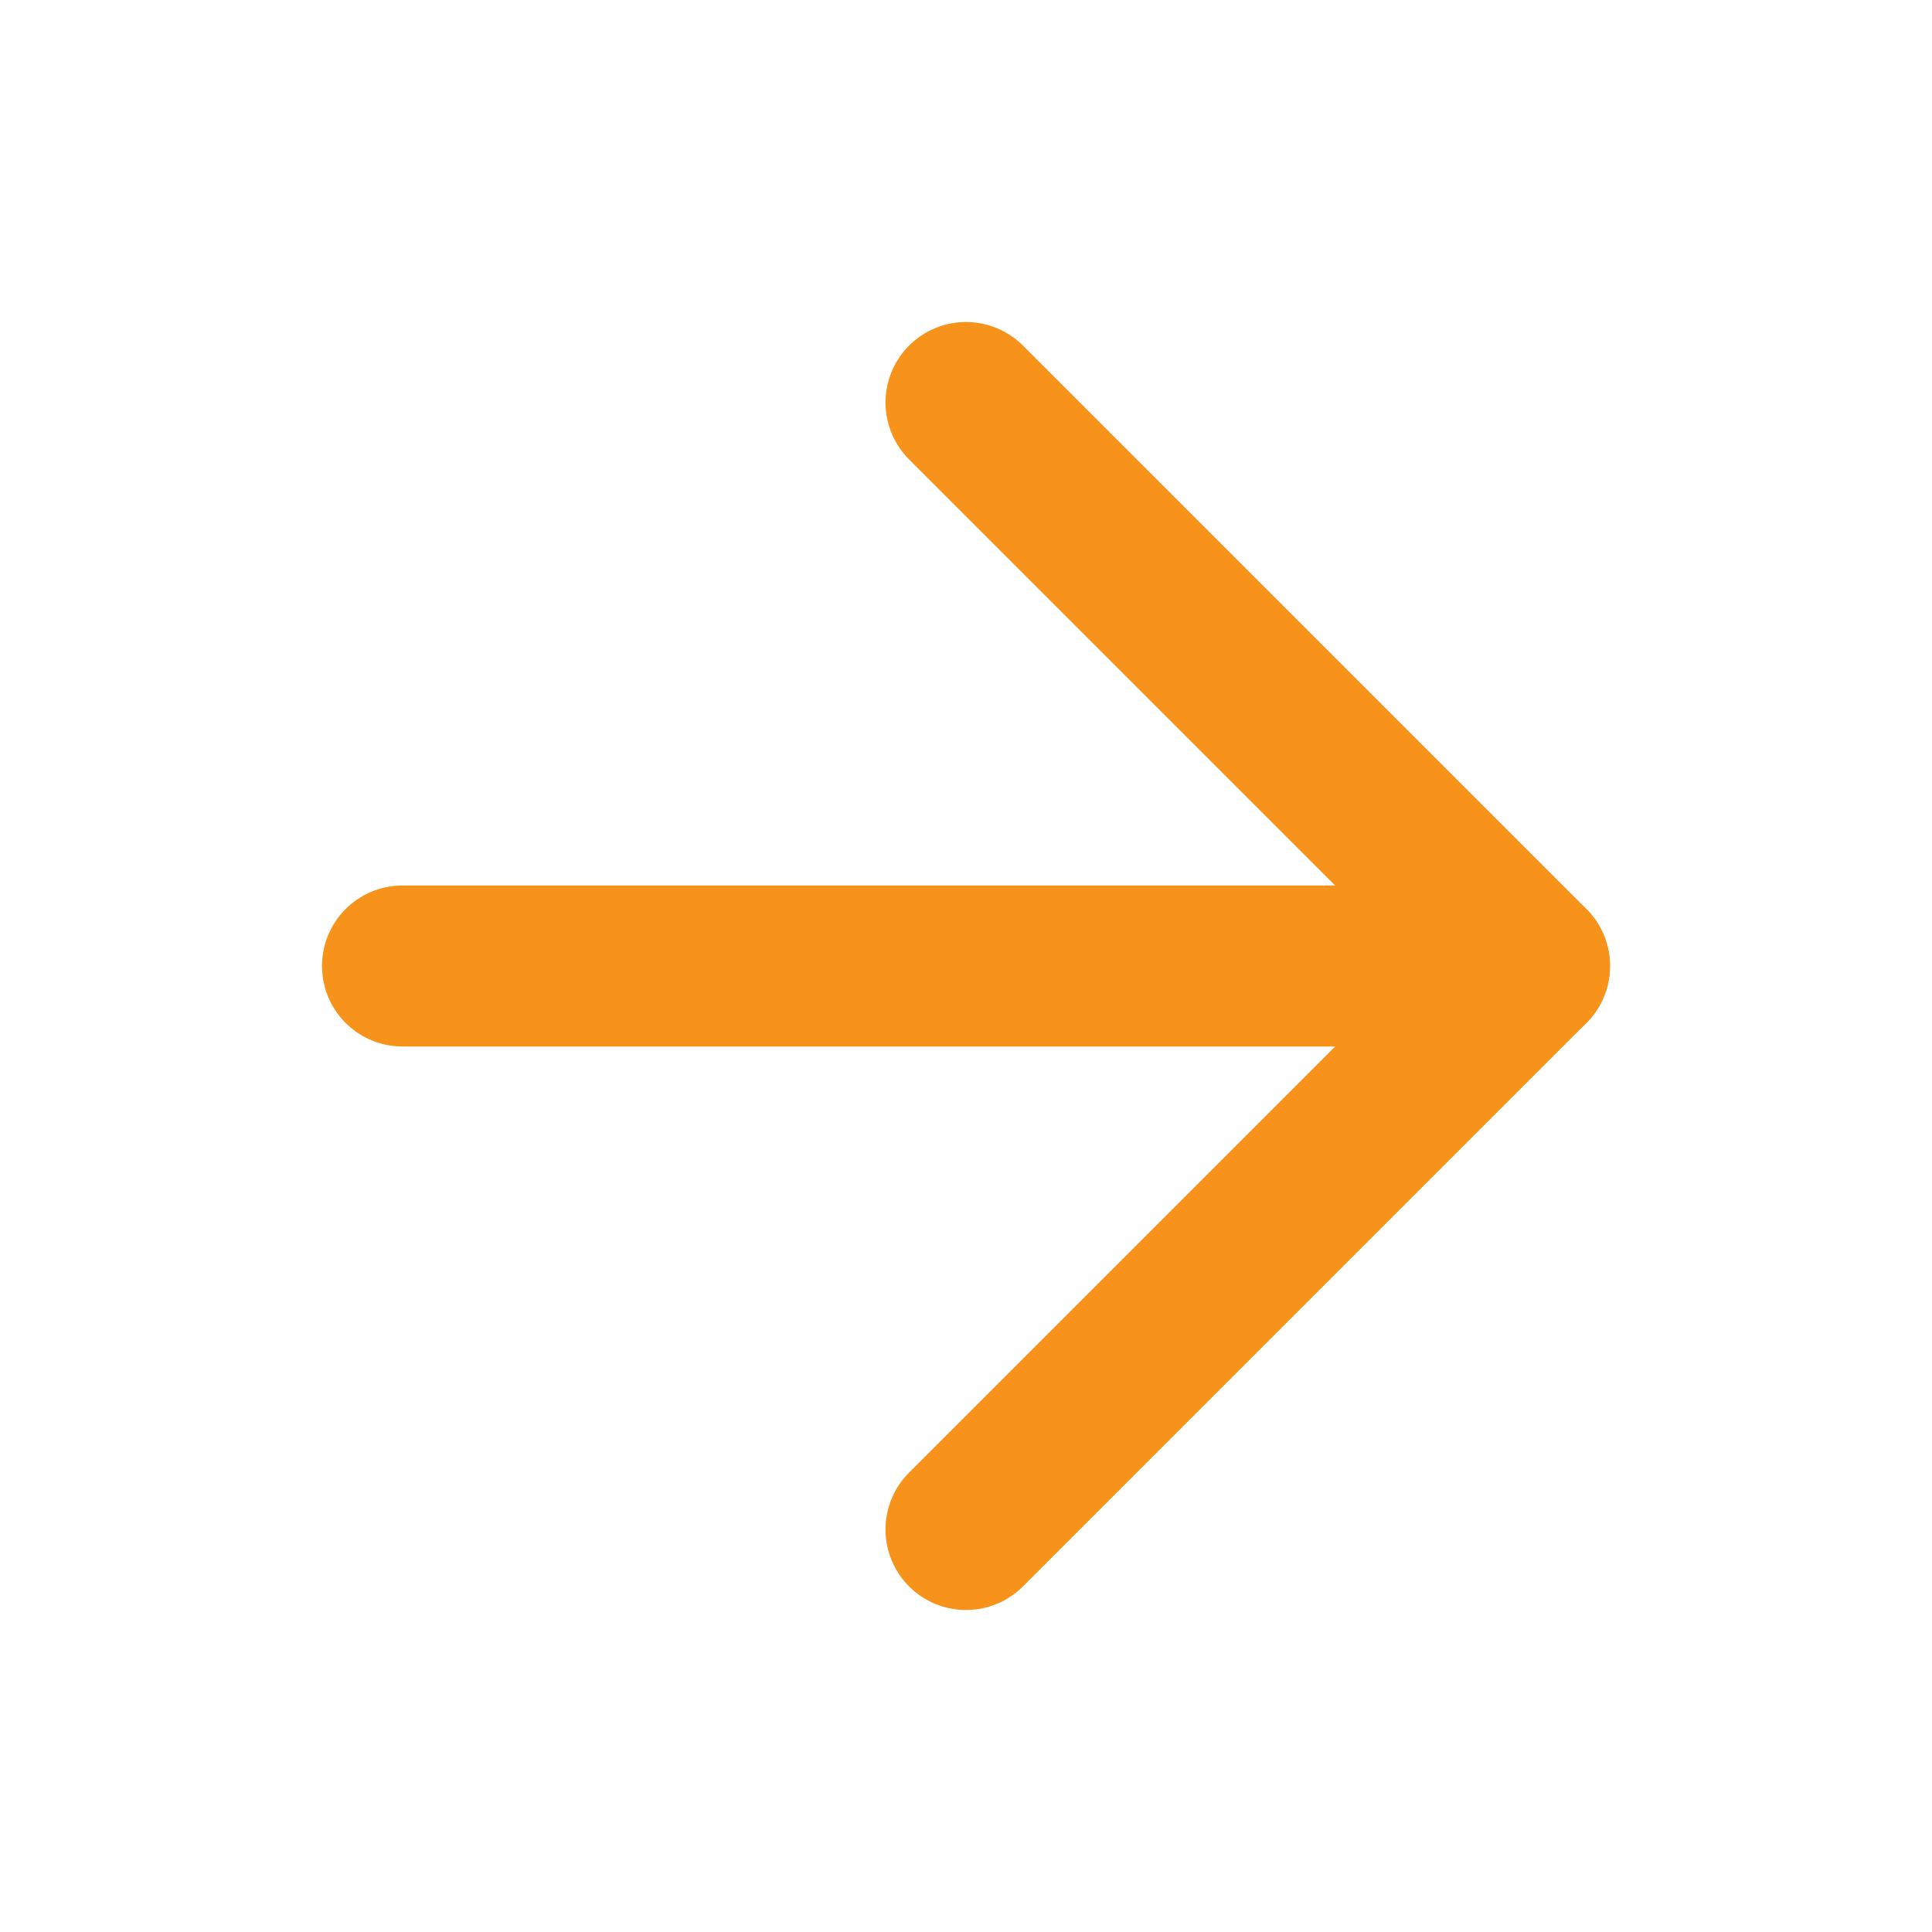
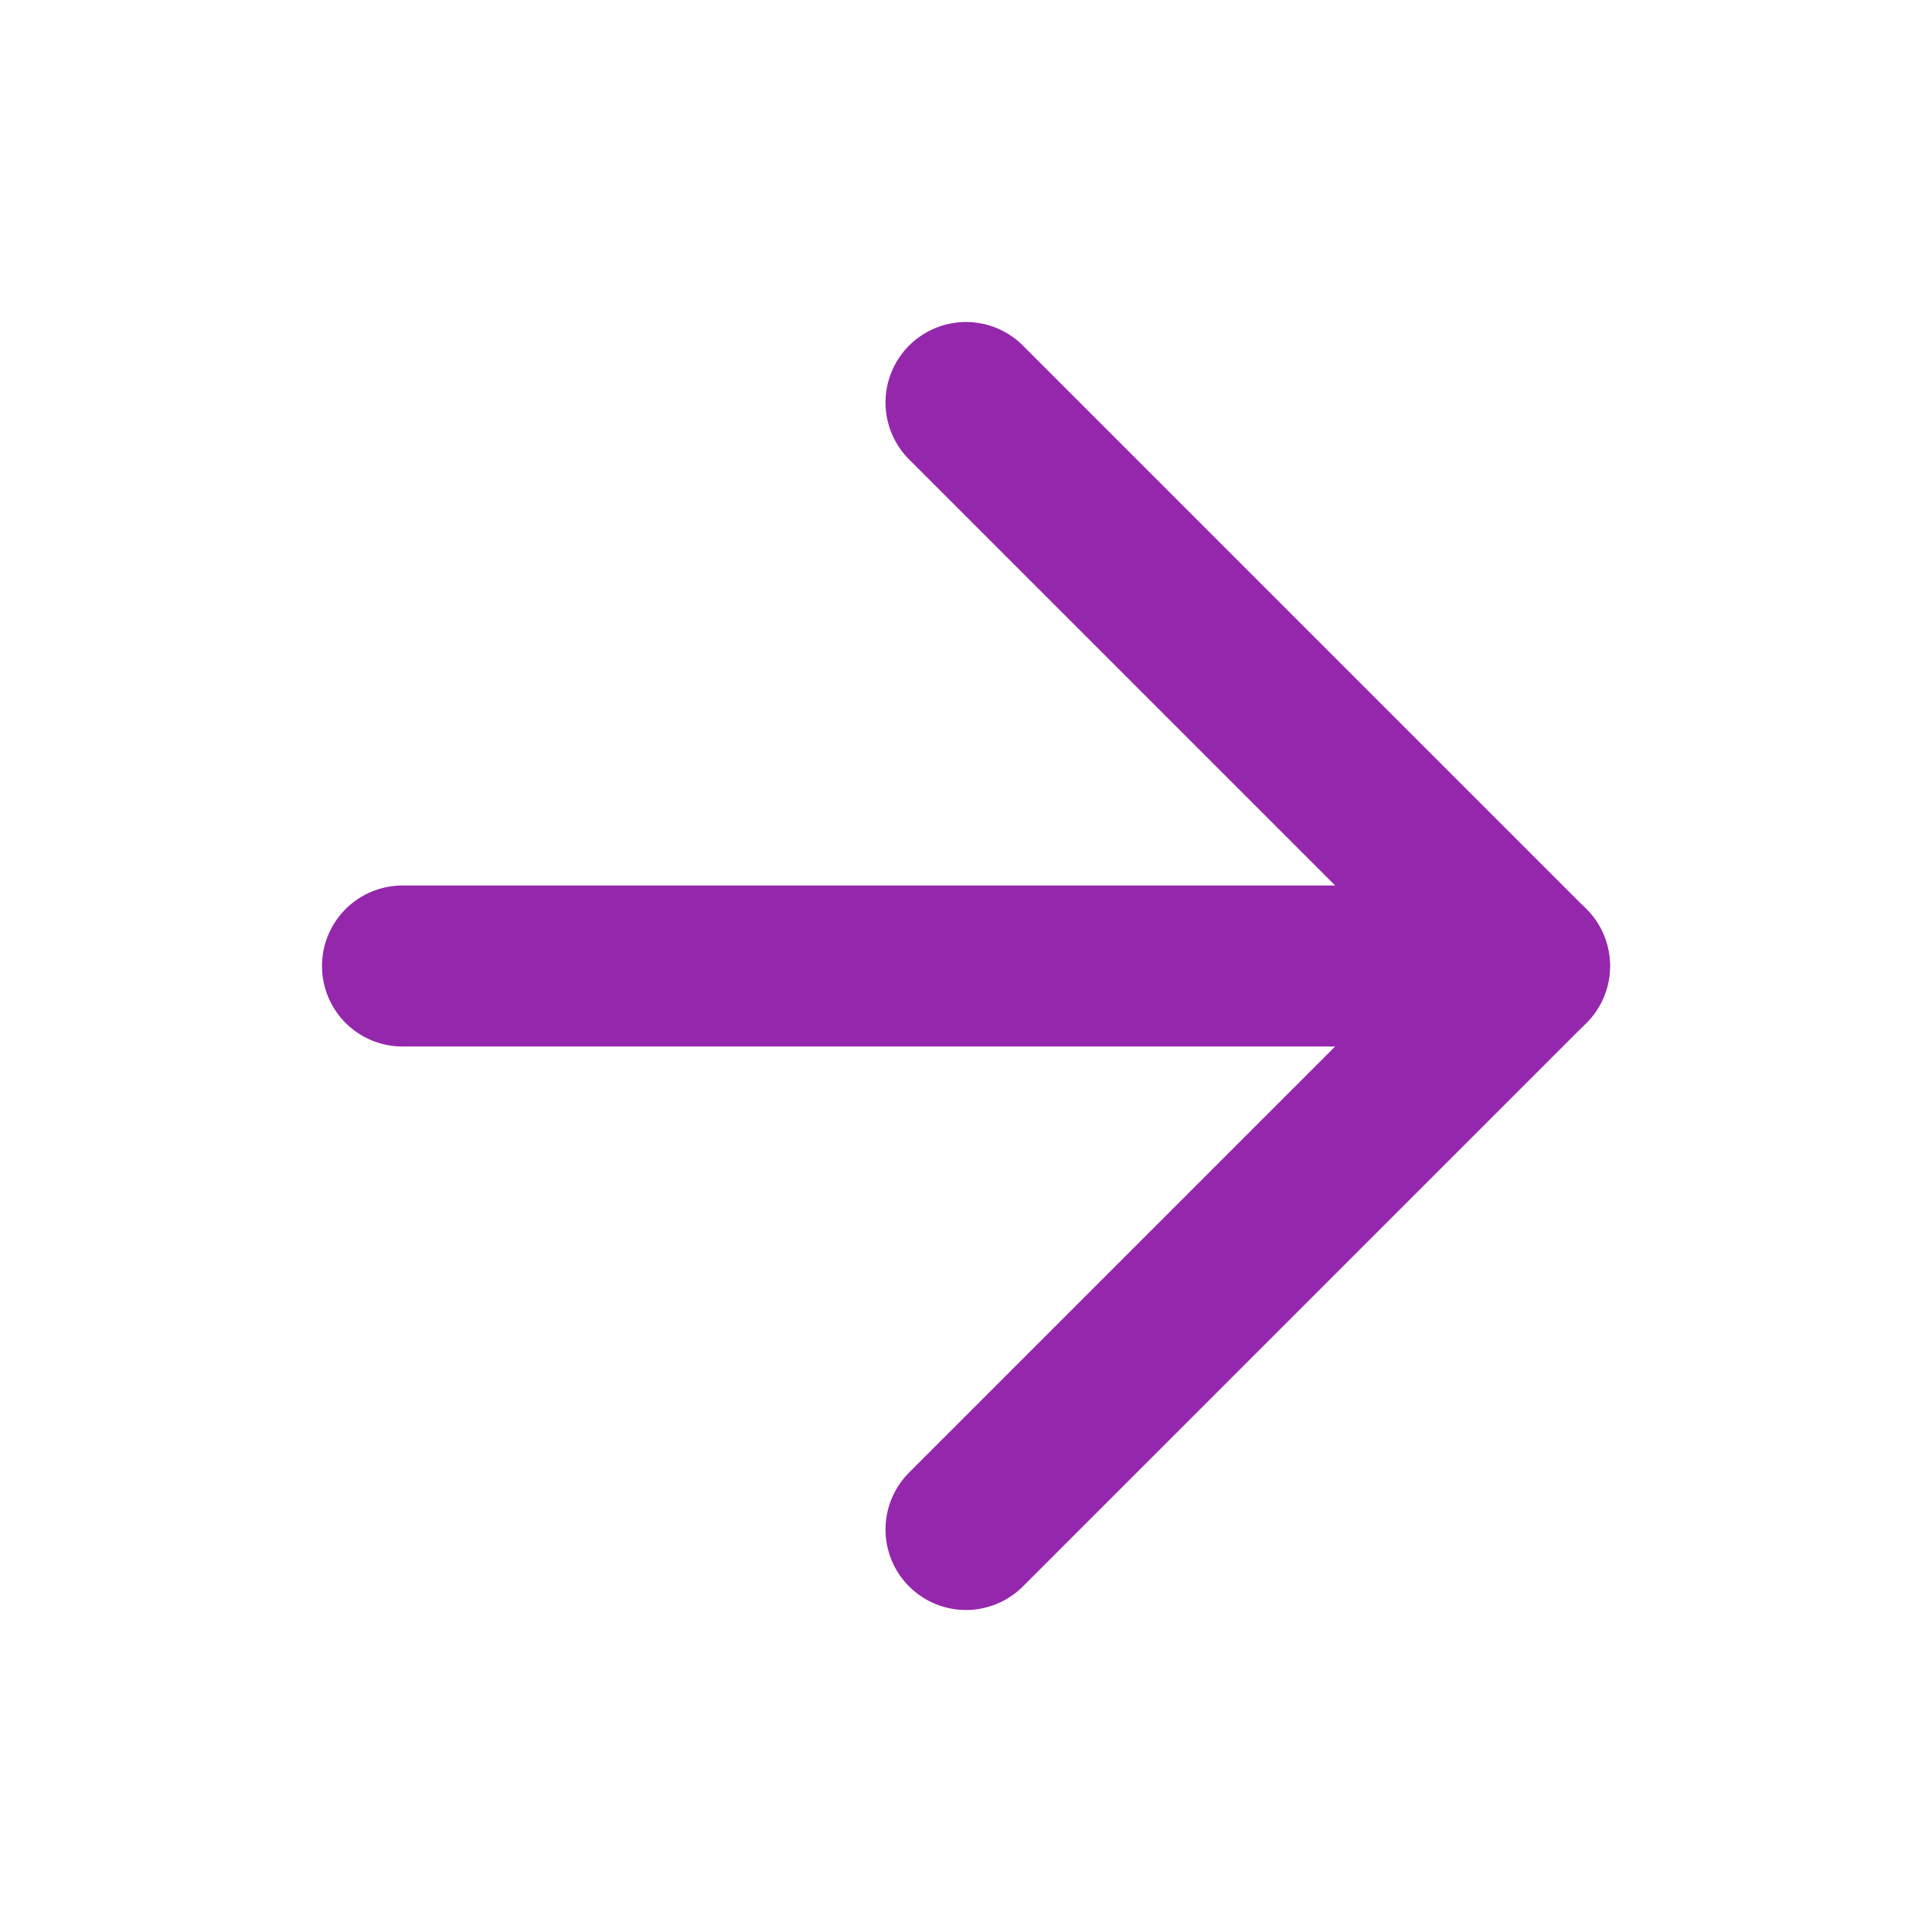
<svg xmlns="http://www.w3.org/2000/svg" width="24" height="24" viewBox="0 0 24 24" fill="none">
-   <path d="M5 12H19" stroke="#F7931A" stroke-width="2" stroke-linecap="round" stroke-linejoin="round" />
-   <path d="M12 5L19 12L12 19" stroke="#F7931A" stroke-width="2" stroke-linecap="round" stroke-linejoin="round" />
+   <path d="M5 12H19" stroke="#9527ad" stroke-width="2" stroke-linecap="round" stroke-linejoin="round" />
+   <path d="M12 5L19 12L12 19" stroke="#9527ad" stroke-width="2" stroke-linecap="round" stroke-linejoin="round" />
</svg>
